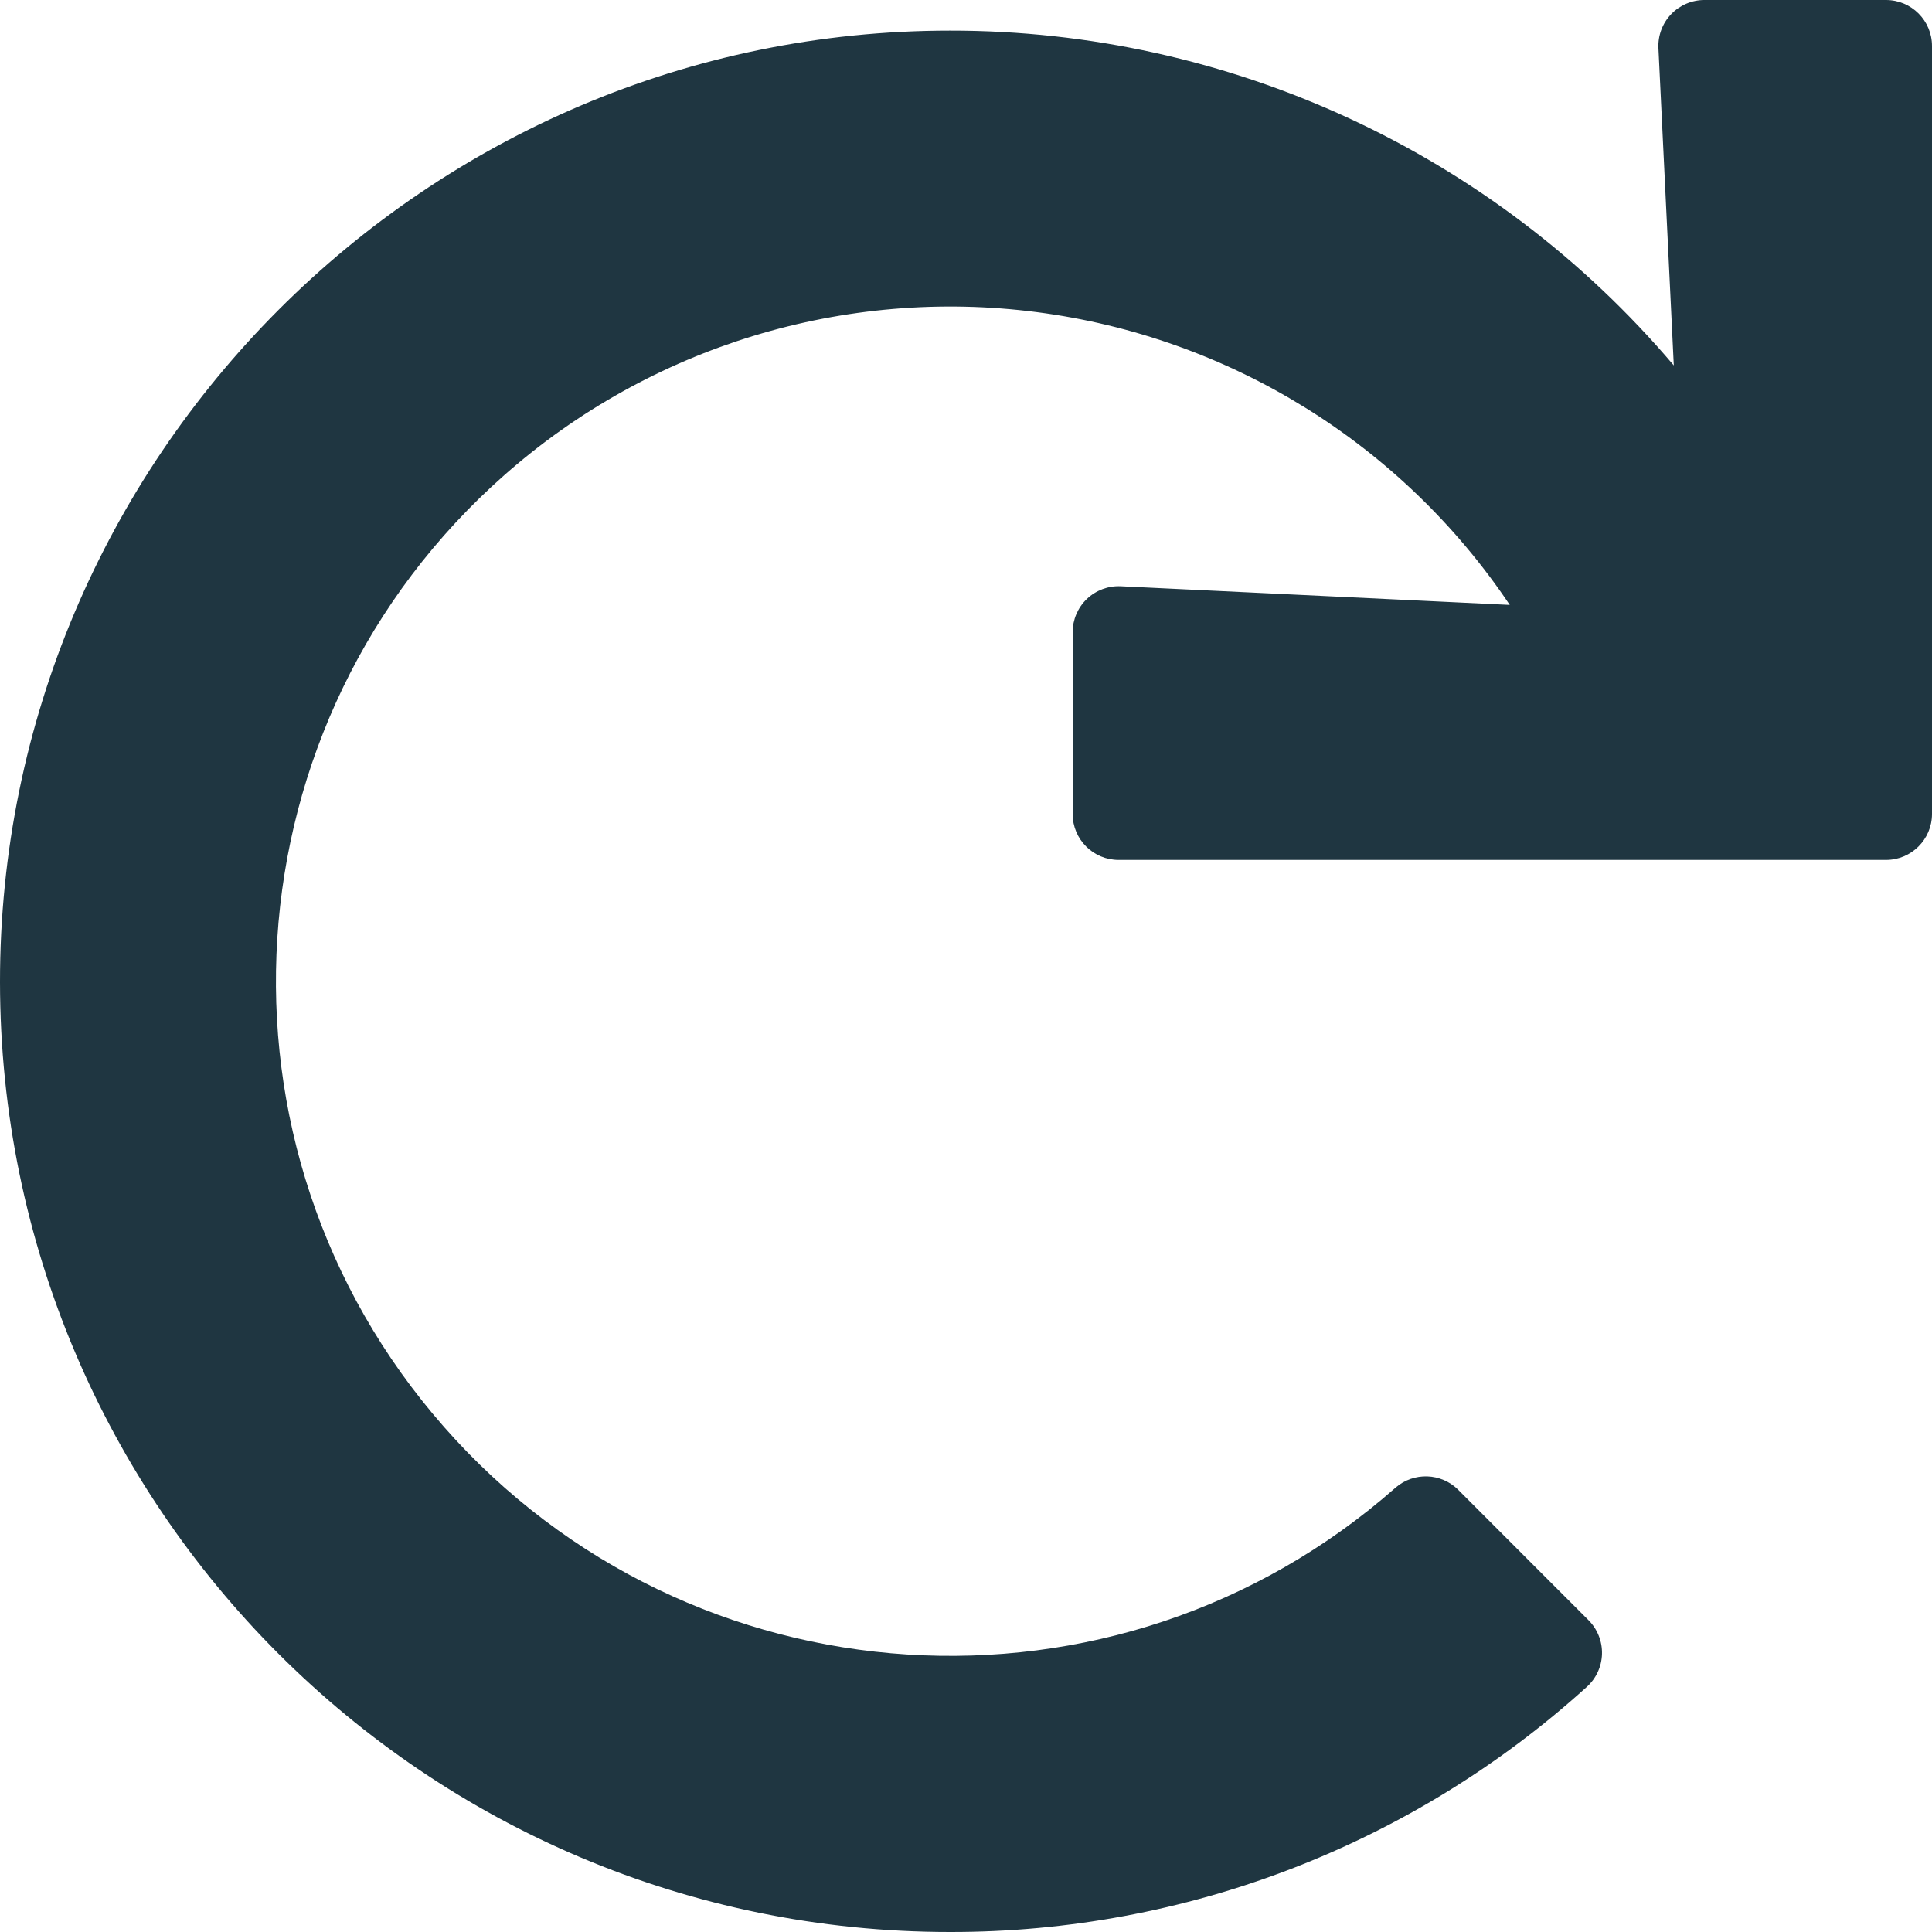
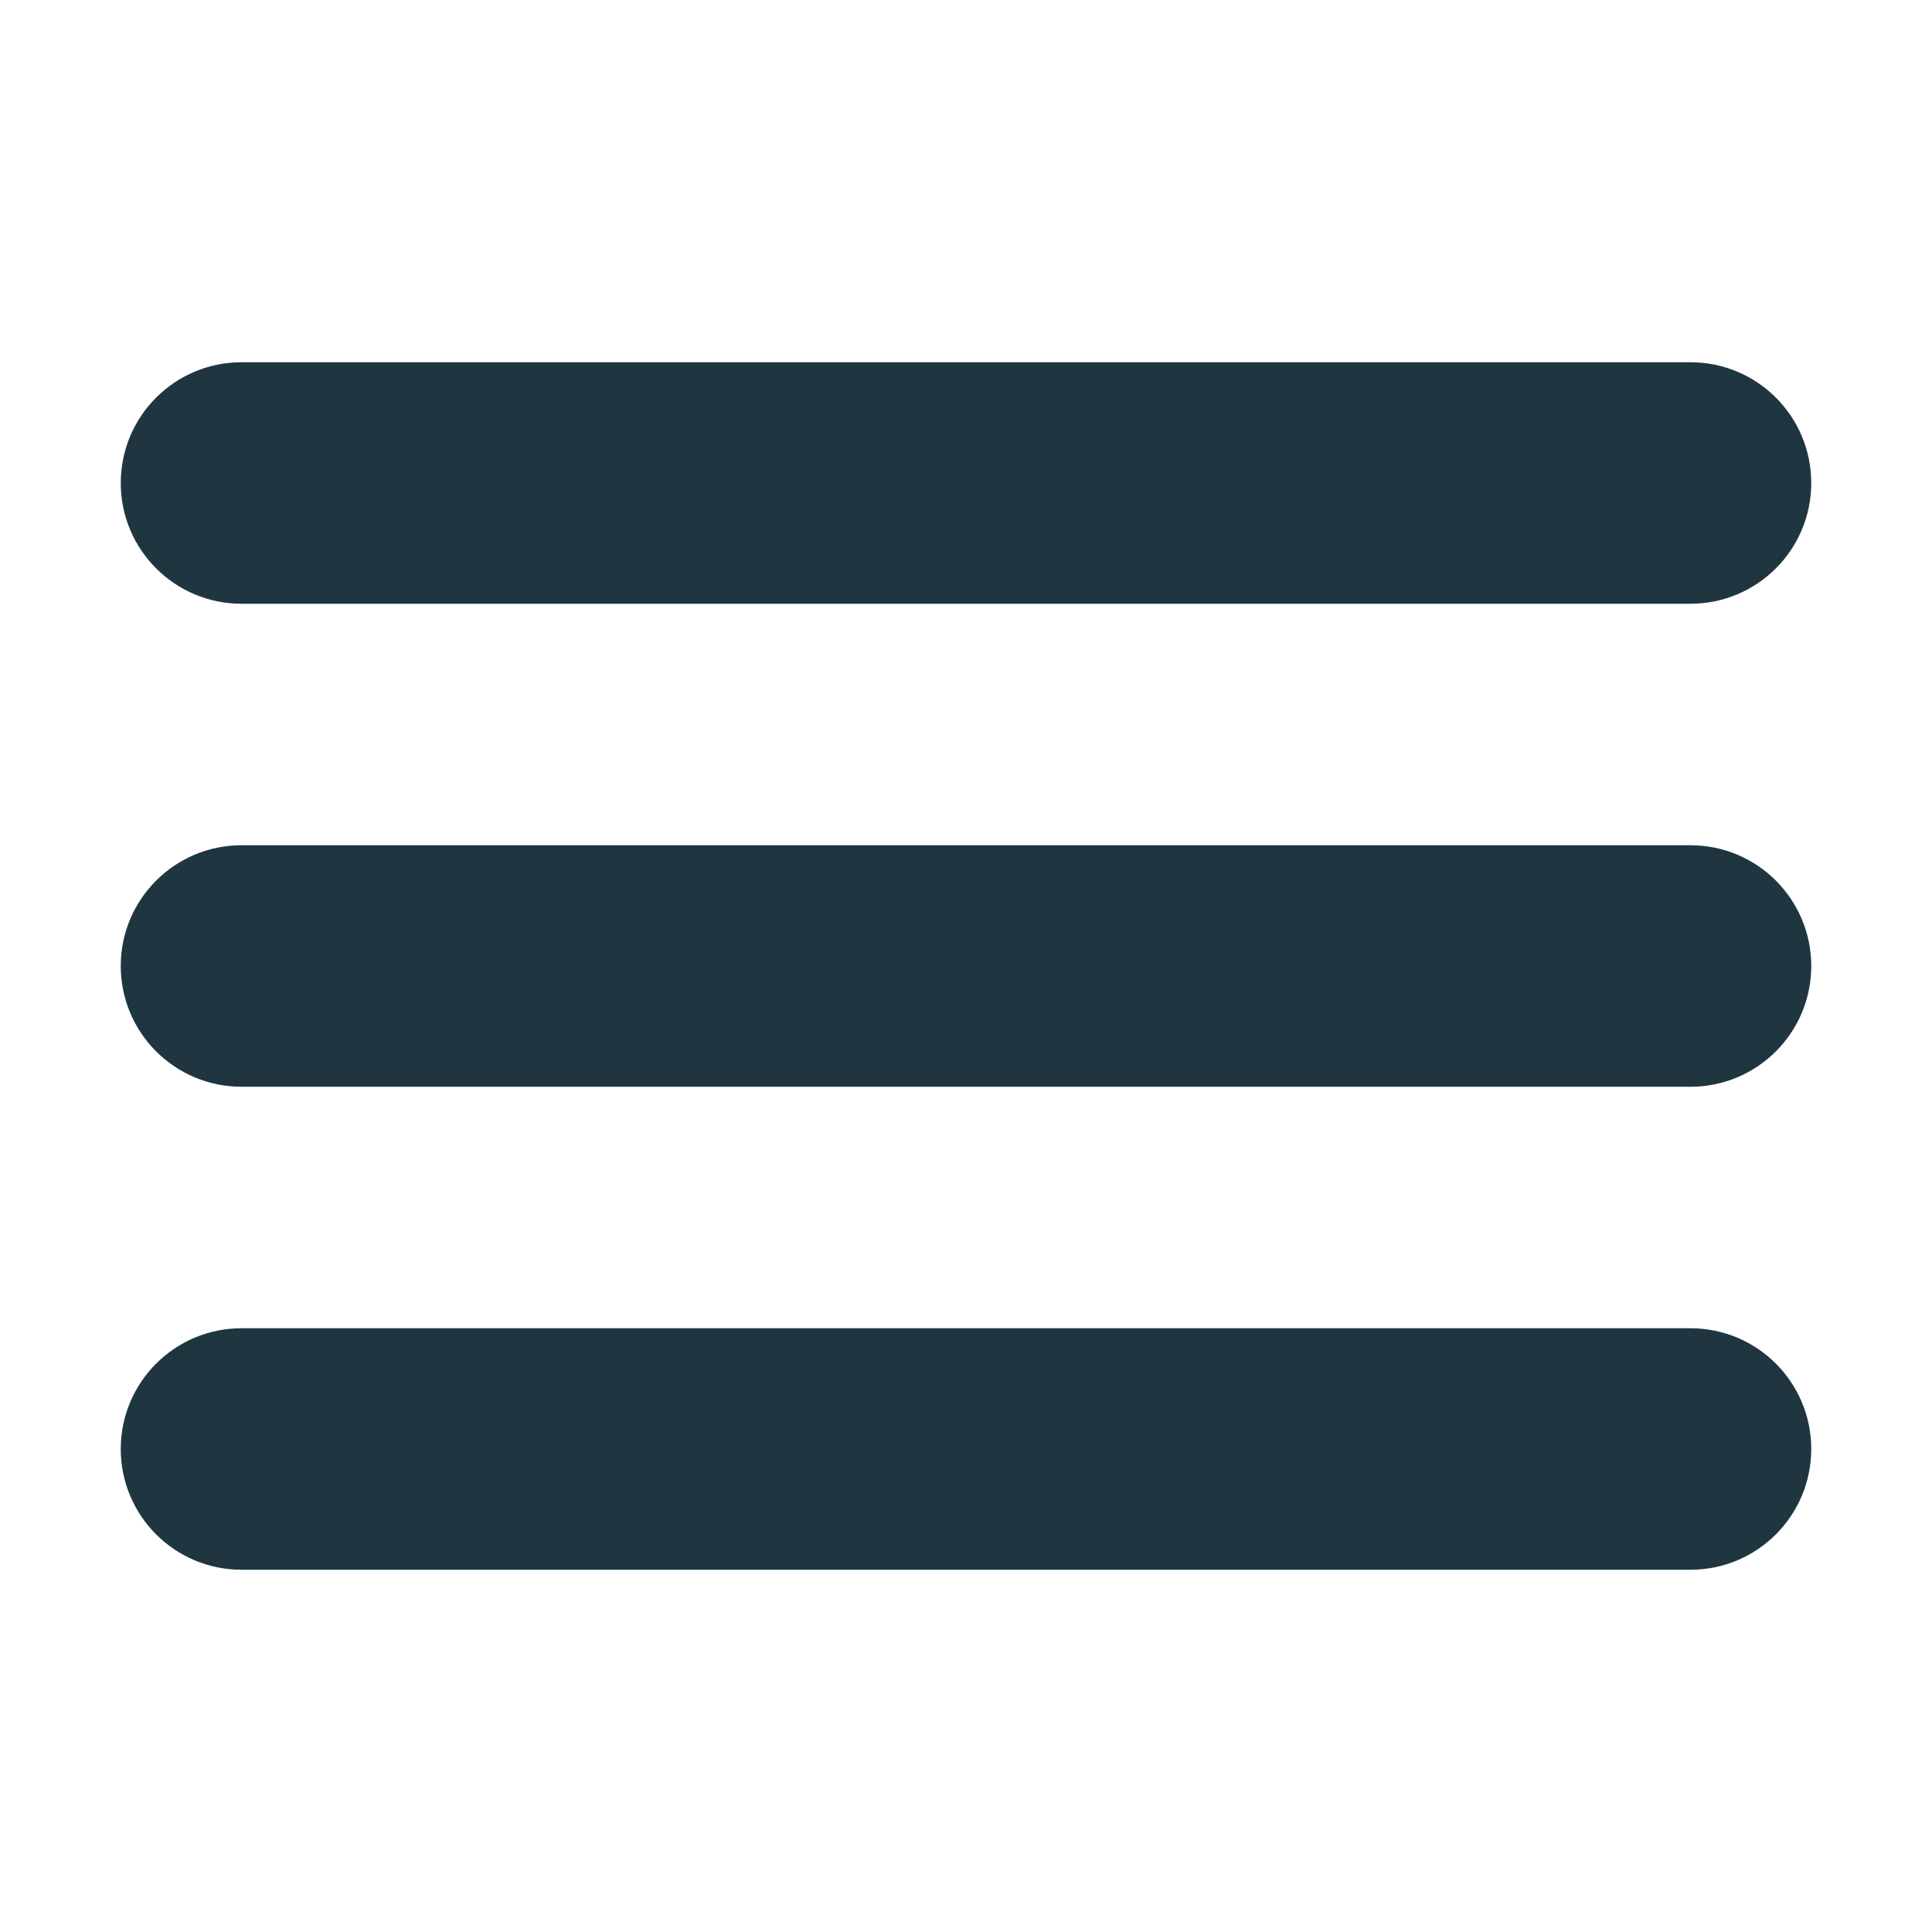
- <svg xmlns="http://www.w3.org/2000/svg" width="20" height="20">
-   <path d="M19.524 0h-1.88a.476.476 0 0 0-.476.499l.159 3.284A9.81 9.81 0 0 0 9.835.317C4.415.317-.004 4.743 0 10.167.004 15.597 4.406 20 9.835 20a9.796 9.796 0 0 0 6.59-2.536.476.476 0 0 0 .019-.692l-1.348-1.349a.476.476 0 0 0-.65-.022 6.976 6.976 0 0 1-9.85-.63 6.987 6.987 0 0 1 .63-9.857 6.976 6.976 0 0 1 10.403 1.348l-4.027-.193a.476.476 0 0 0-.498.476v1.881c0 .263.213.476.476.476h7.944A.476.476 0 0 0 20 8.426V.476A.476.476 0 0 0 19.524 0Z" fill="#1F3641" />
+ <svg xmlns="http://www.w3.org/2000/svg" viewBox="0 0 32 32" xml:space="preserve" enable-background="new 0 0 32 32">
+   <path d="M4 10h24a2 2 0 0 0 0-4H4a2 2 0 0 0 0 4zm24 4H4a2 2 0 0 0 0 4h24a2 2 0 0 0 0-4zm0 8H4a2 2 0 0 0 0 4h24a2 2 0 0 0 0-4z" fill="#1f3641" class="fill-000000" />
</svg>
